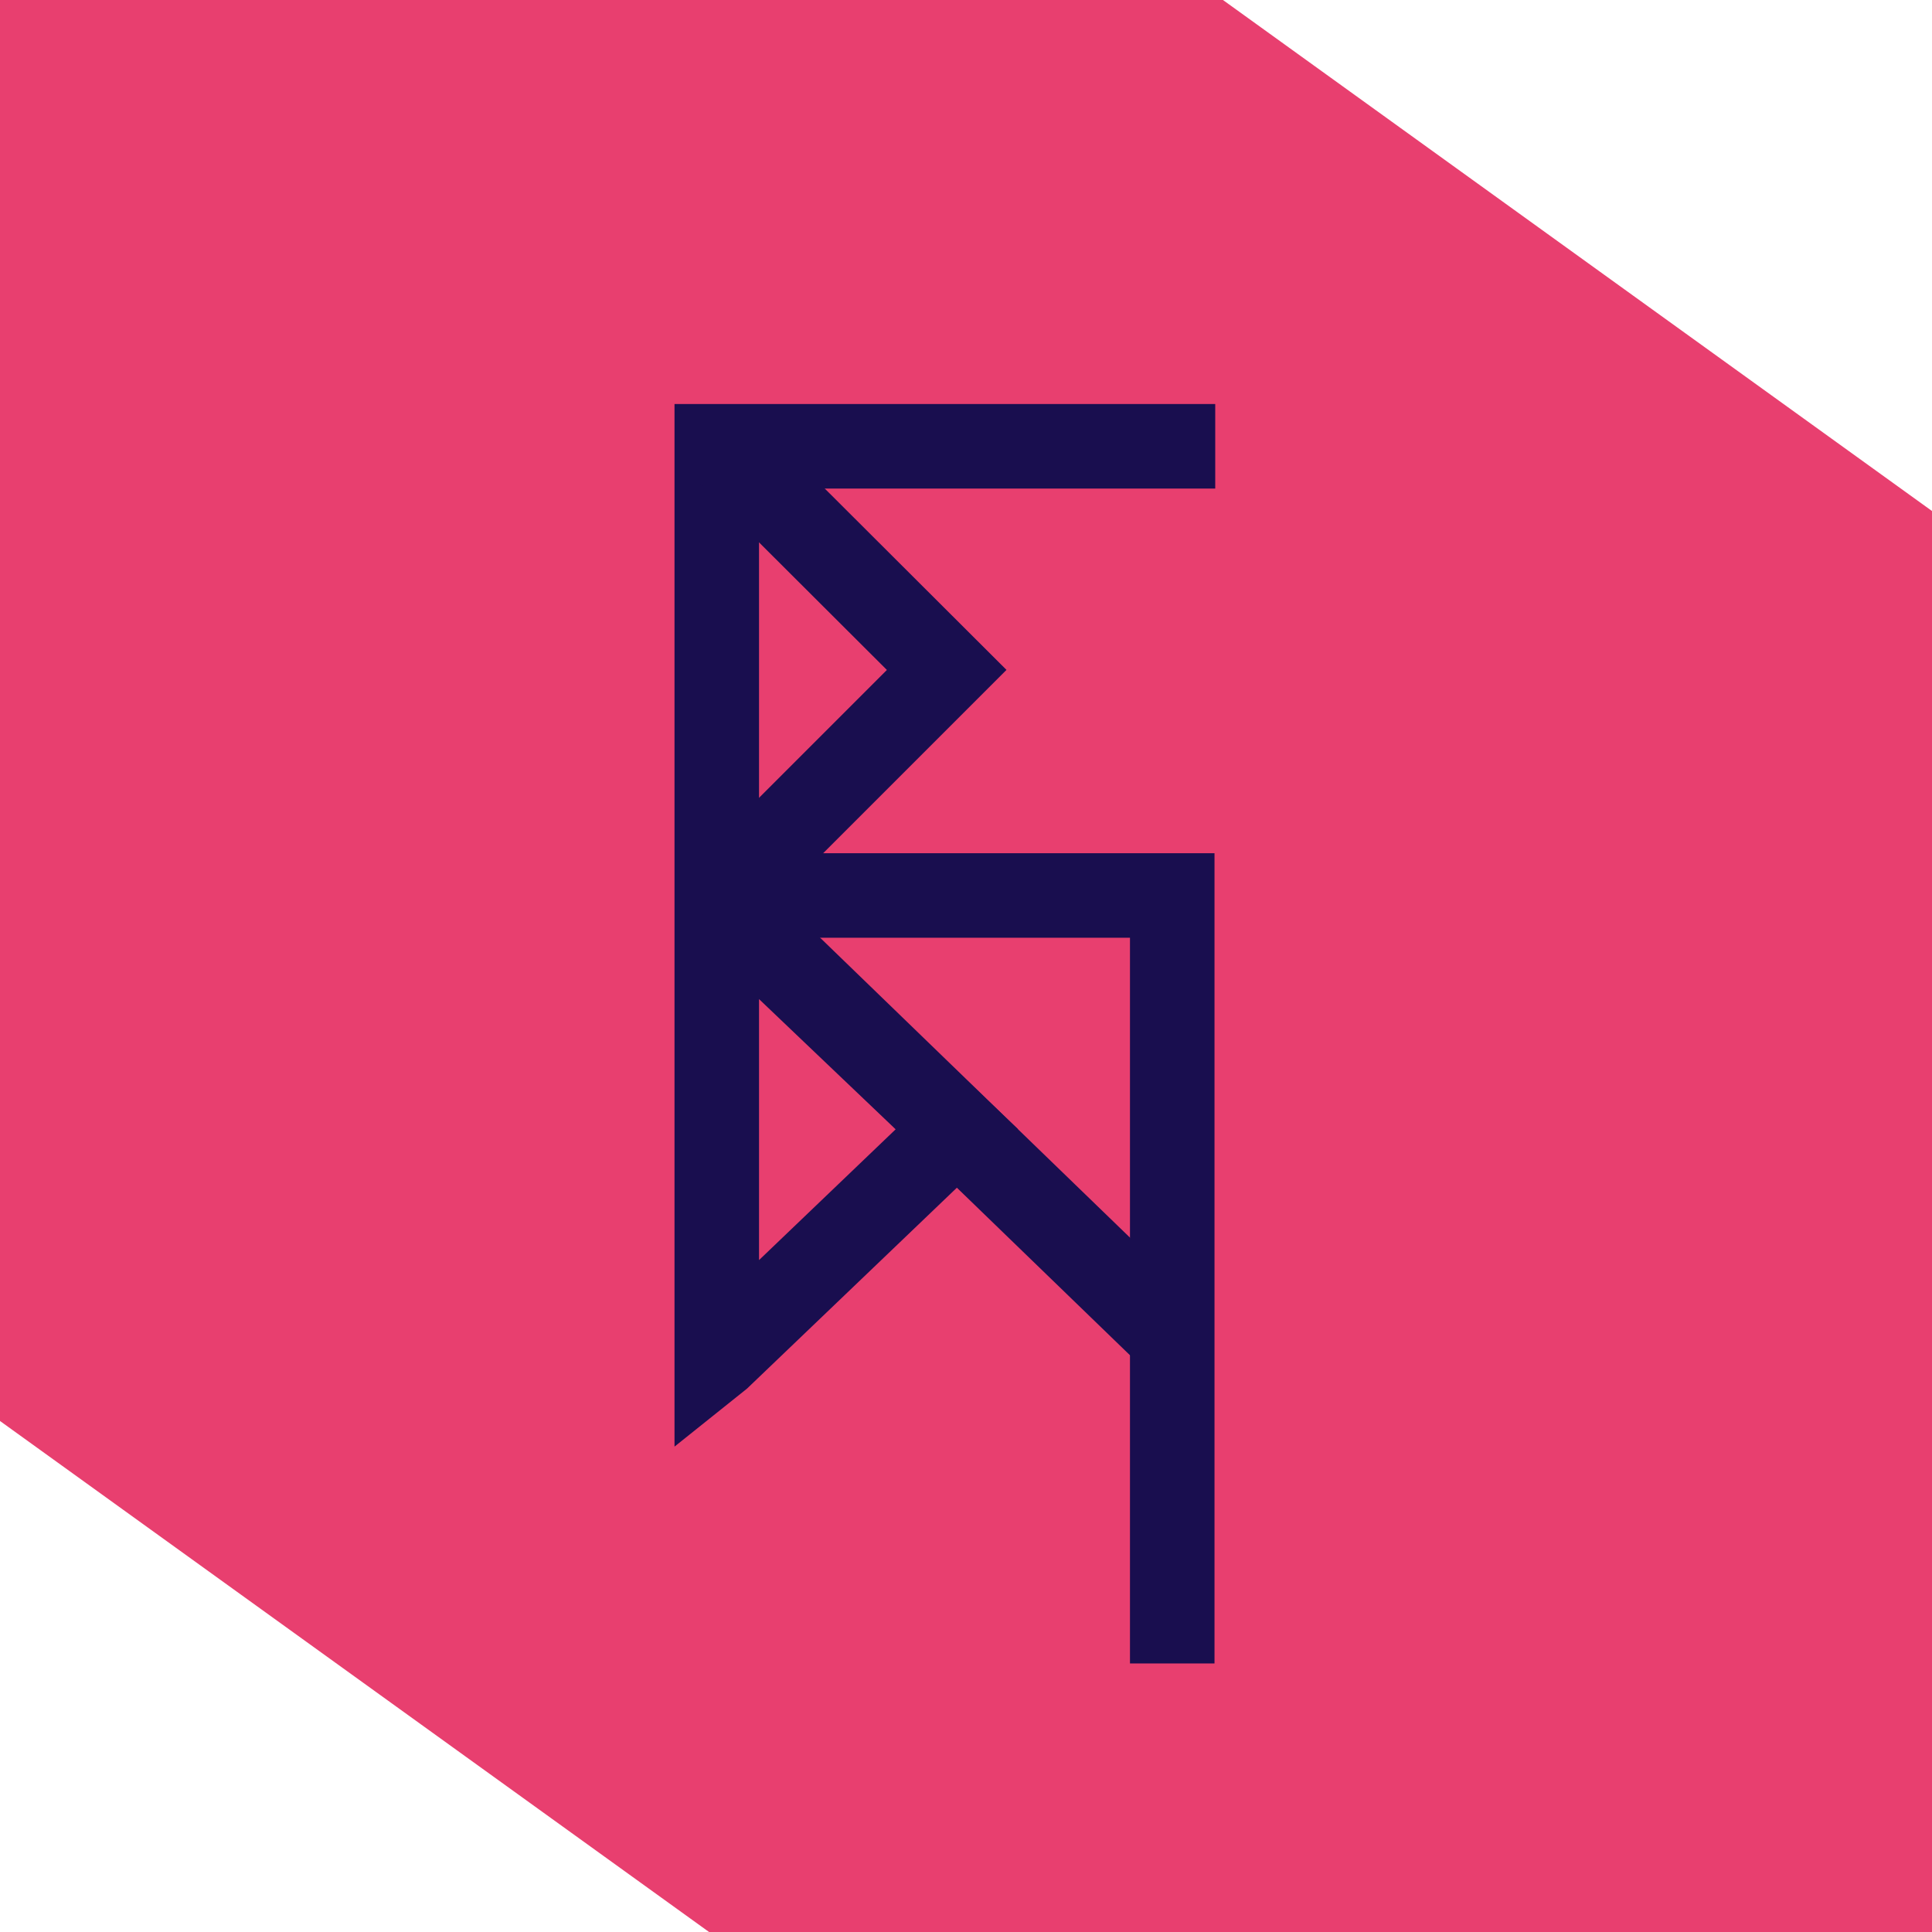
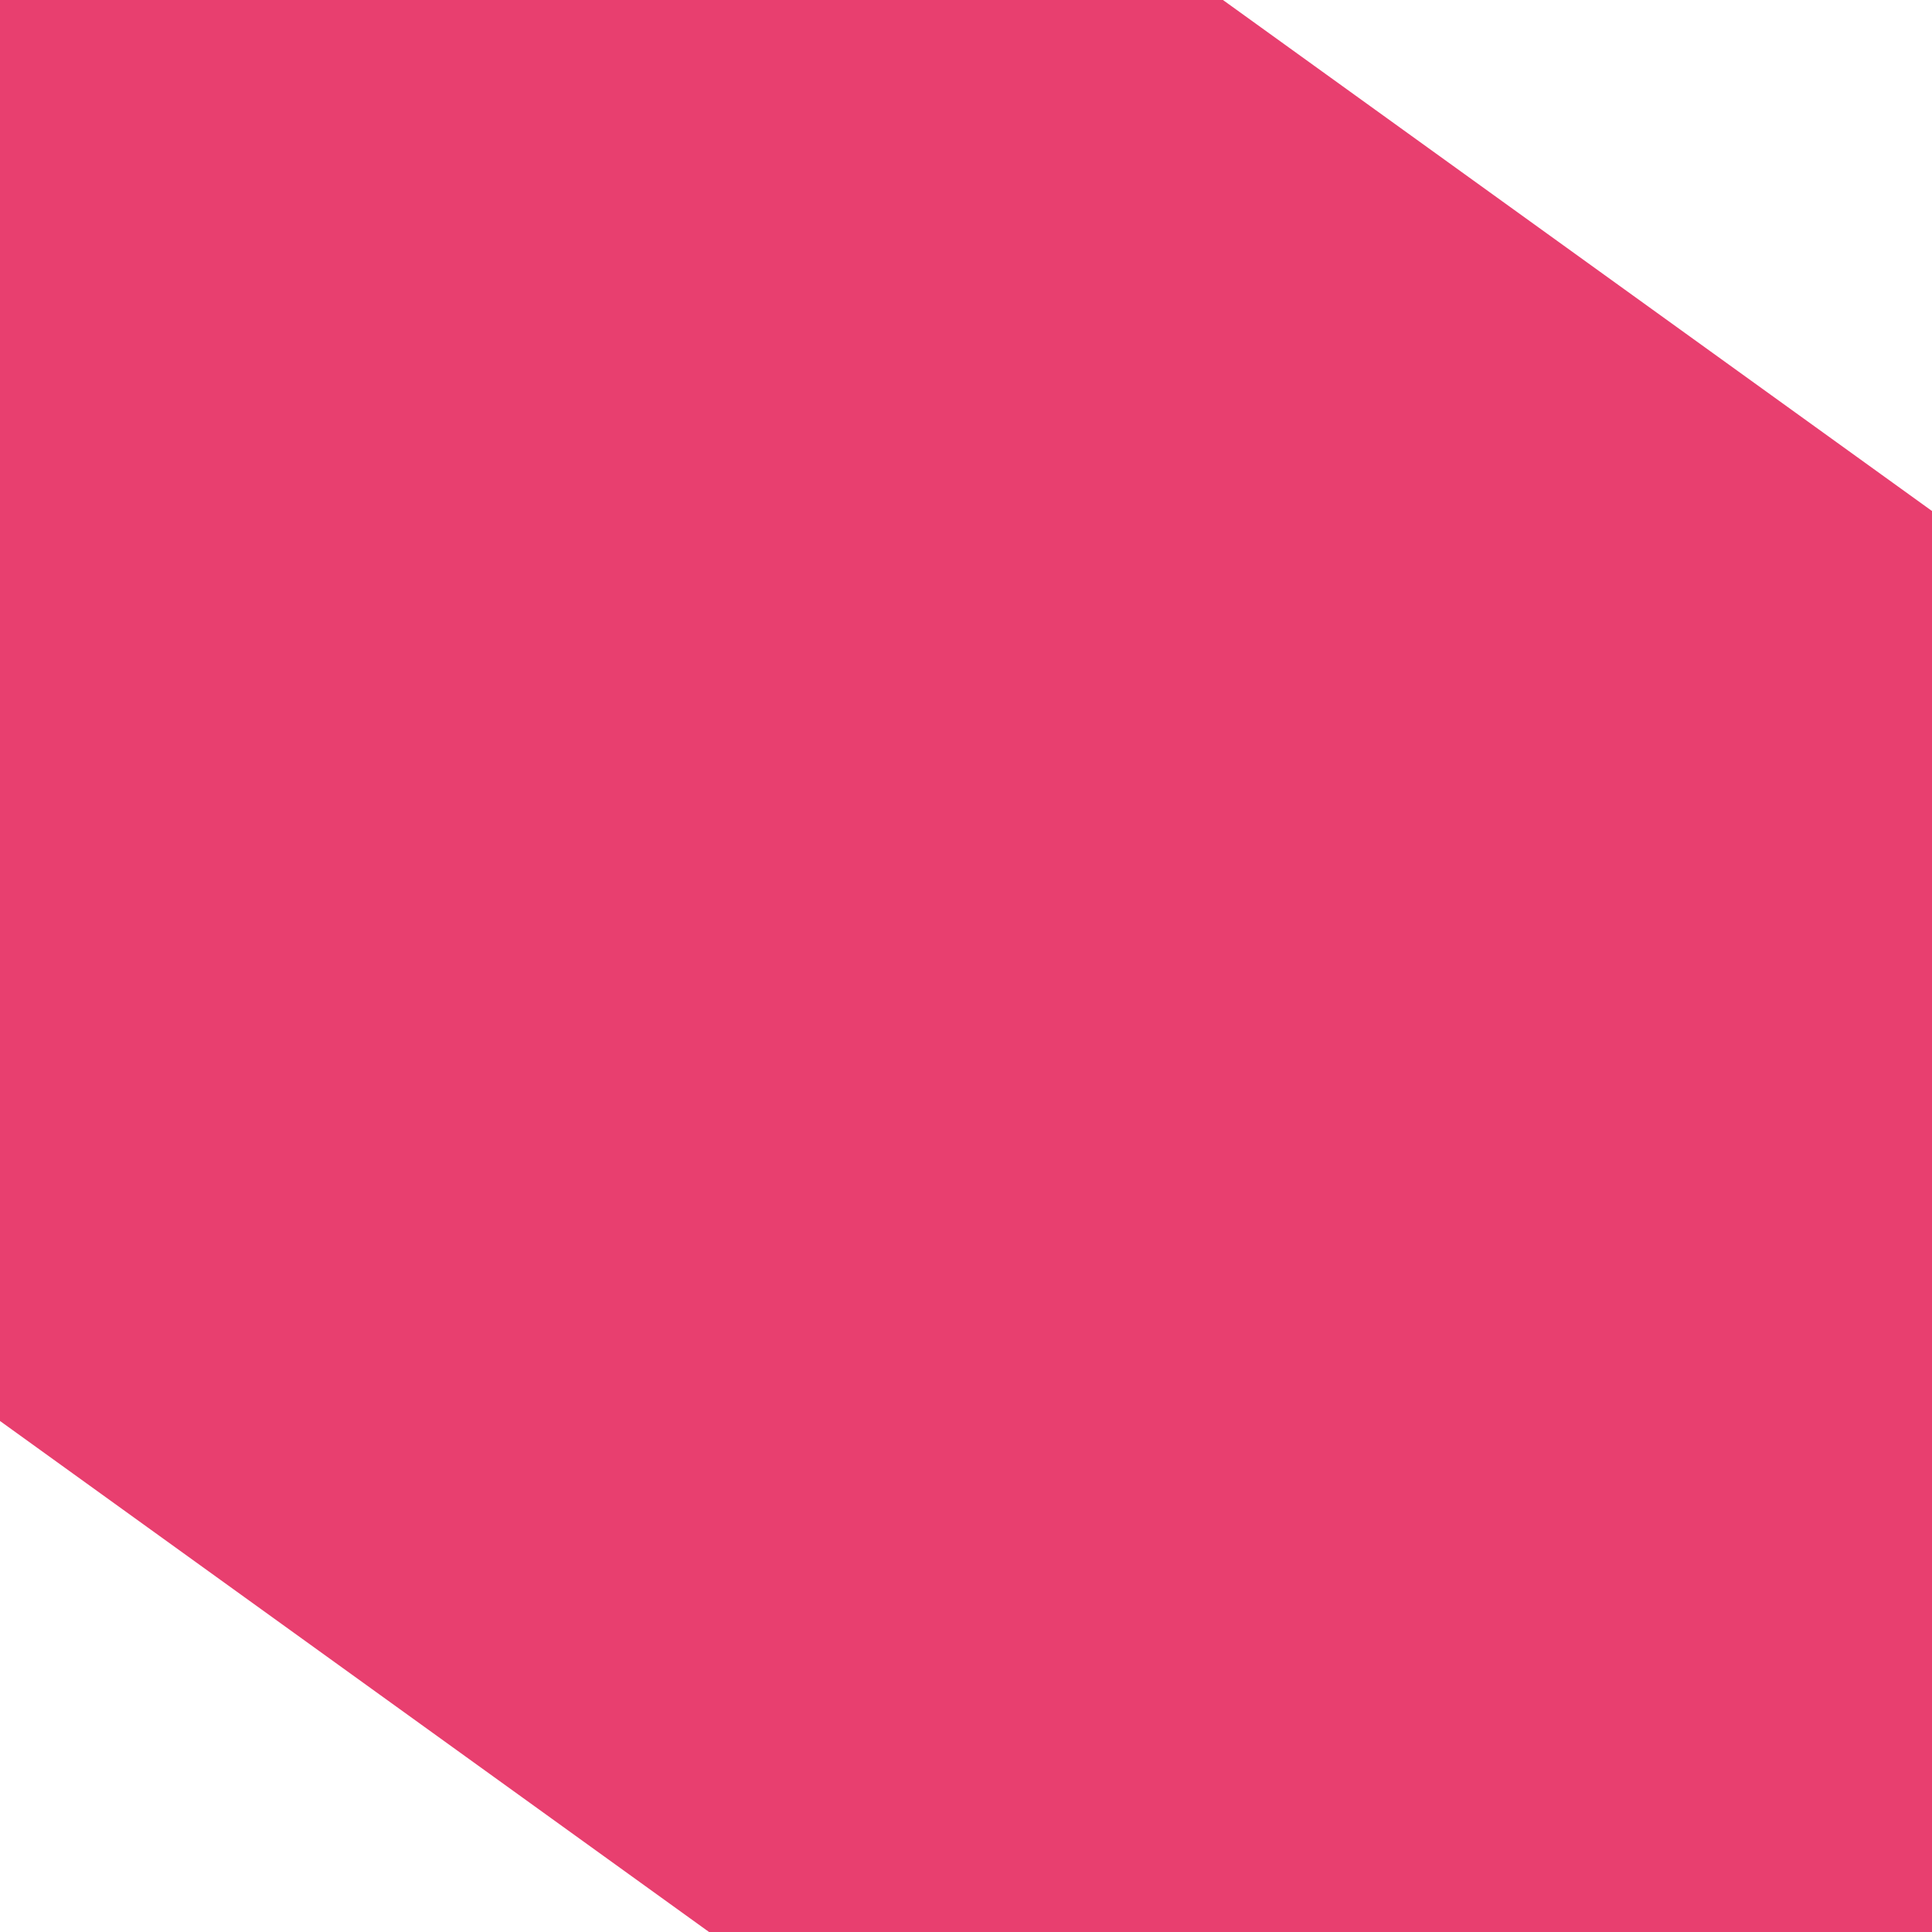
<svg xmlns="http://www.w3.org/2000/svg" version="1.1" id="Layer_1" x="0px" y="0px" viewBox="0 0 400 400" style="enable-background:new 0 0 400 400;" xml:space="preserve">
  <style type="text/css">
	.st0{fill:#E83F6F;}
- 	.st1{fill:none;stroke:#190E4F;stroke-width:17.5;stroke-miterlimit:10;}
</style>
  <g id="Layer_1_00000150097783873726689090000003113892411560426666_">
    <polygon class="st0" points="400,105.8 400,400 146.8,400 0,294.2 0,0 253.2,0  " />
  </g>
-   <g id="Layer_2_00000123440084069675874240000006468568353464384416_">
-     <g id="Layer_2_00000015319412585886987810000016802407585427127707_">
-       <path class="st1" d="M251.6,92.4H148.4v188.9l0.5-0.4l49.2-47.1l-49.2-46.9" />
-       <path class="st1" d="M242.7,344.4v-159H149" />
-       <polyline class="st1" points="148.8,185.9 196,138.7 148.8,91.6   " />
-       <line class="st1" x1="148.8" y1="186" x2="242.1" y2="276.3" />
-       <path class="st1" d="M196.1,232.9" />
-     </g>
-   </g>
</svg>
